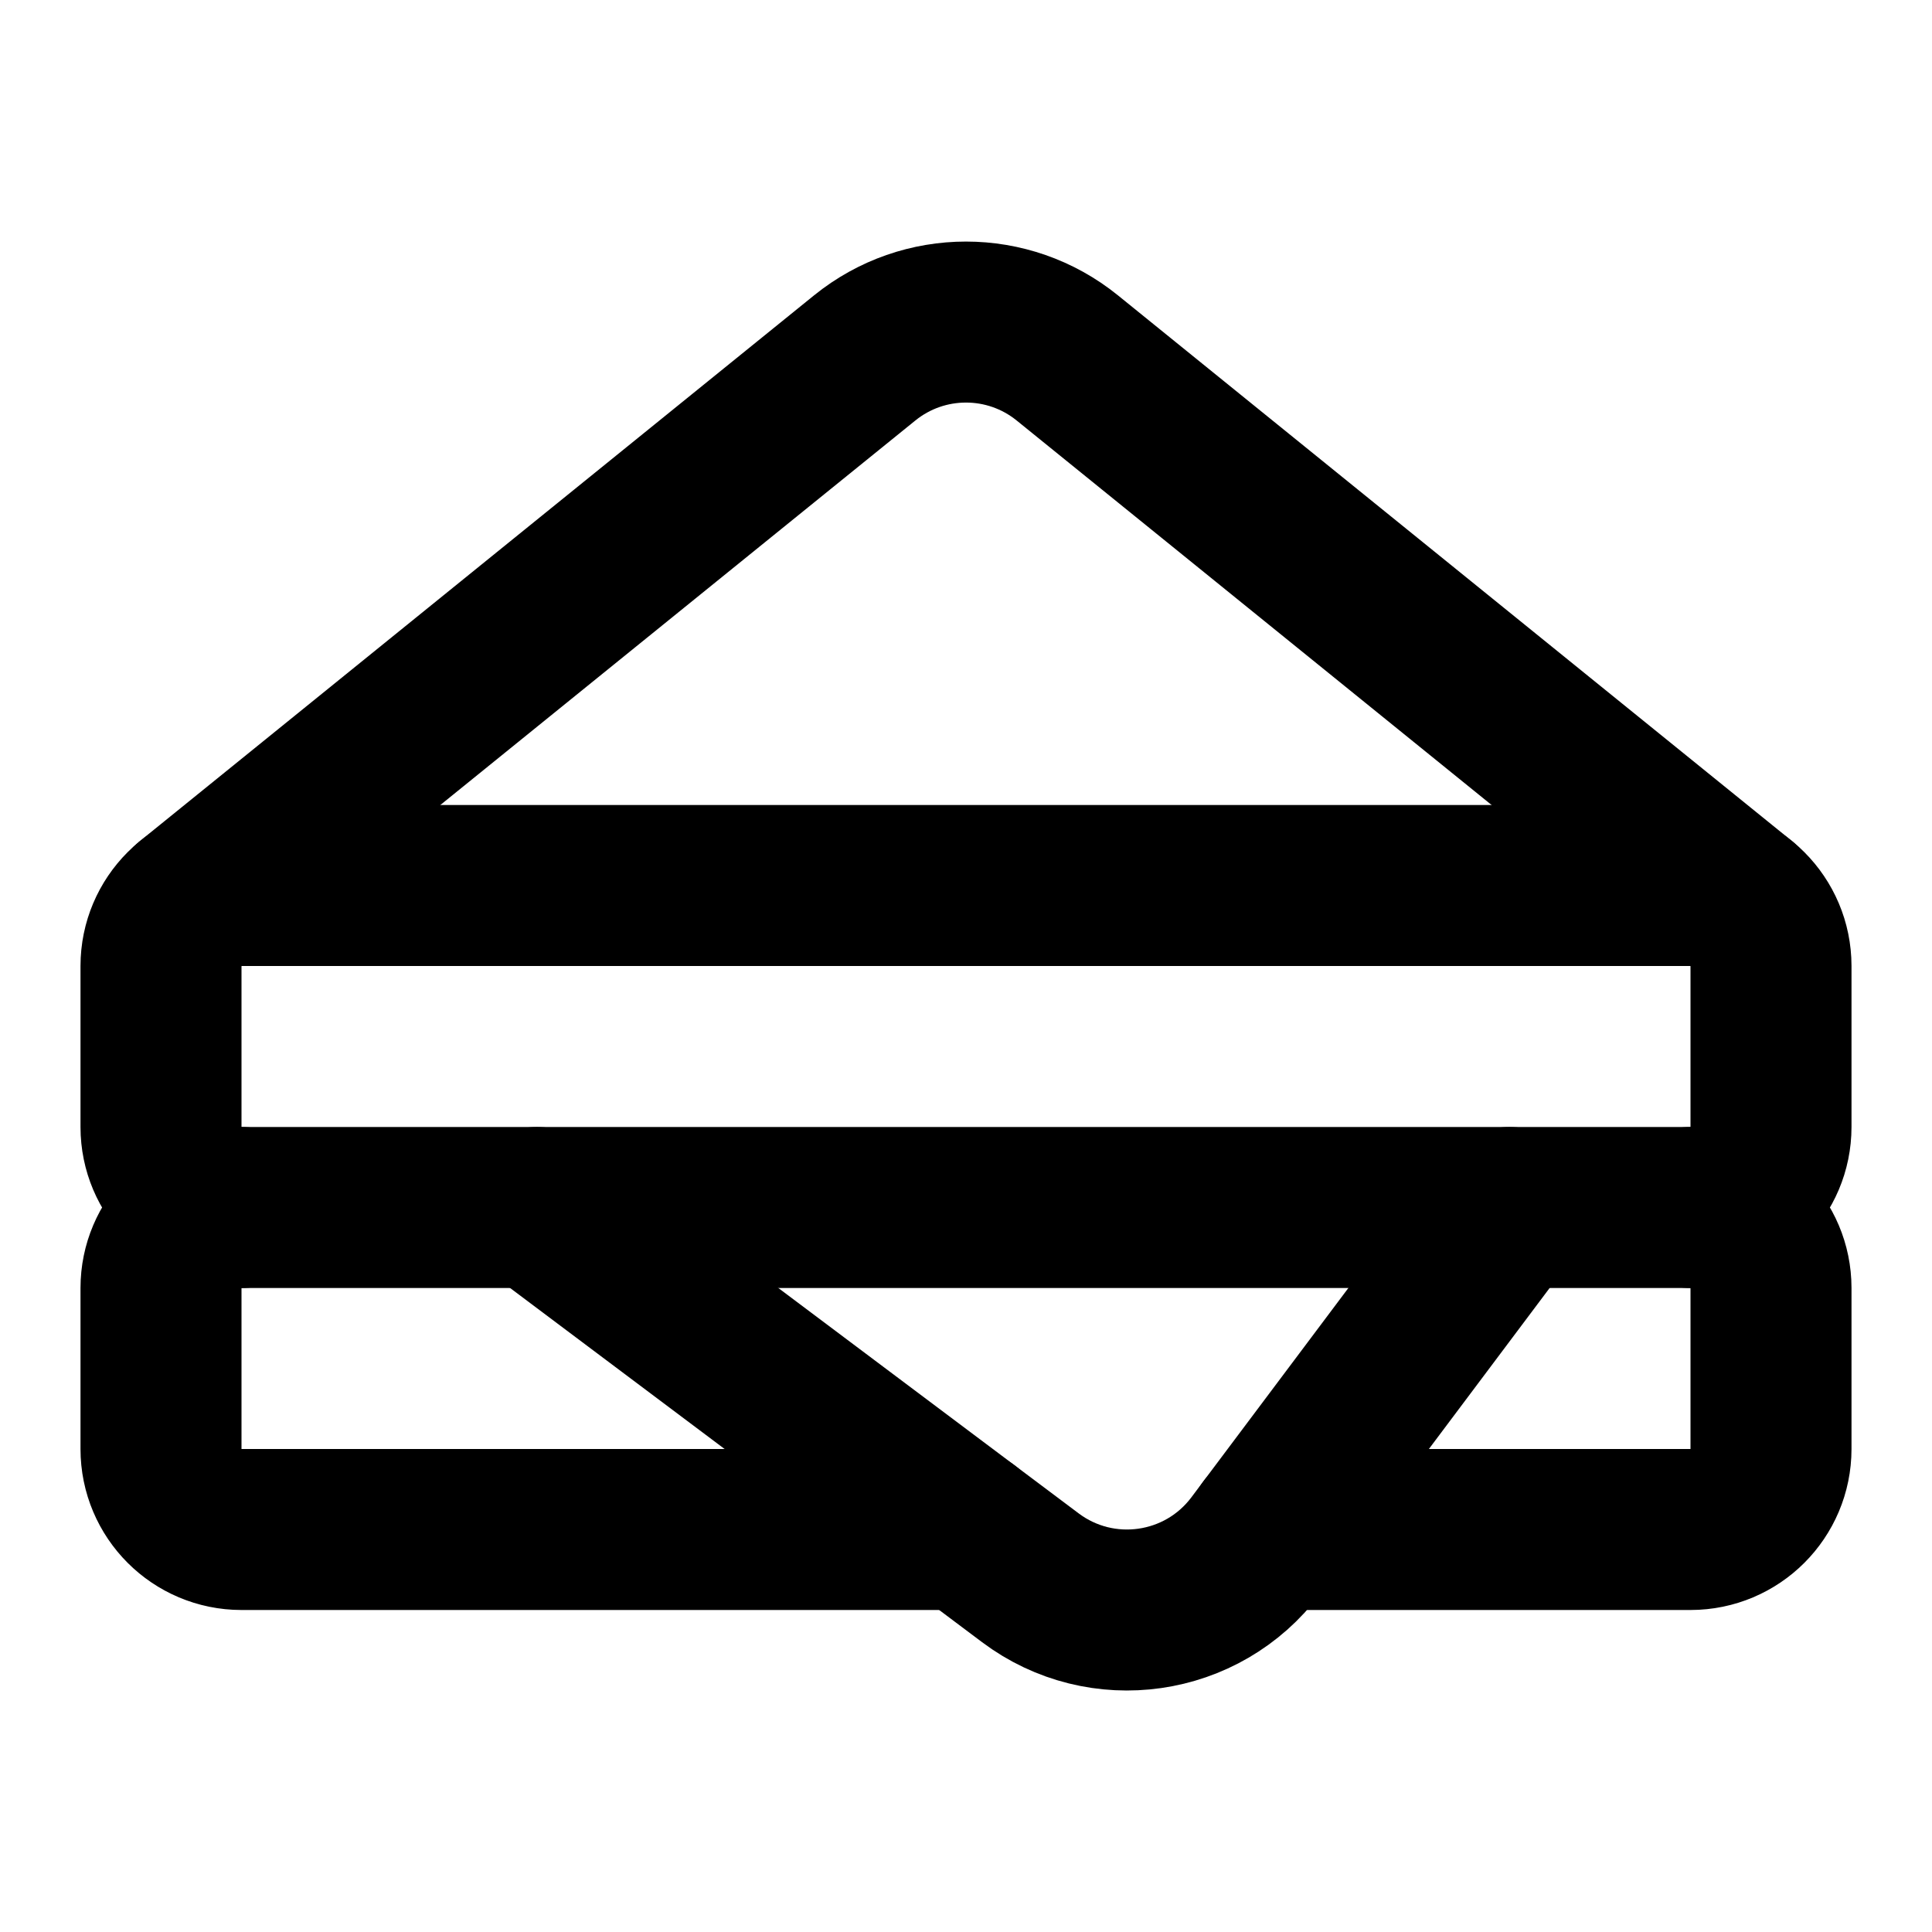
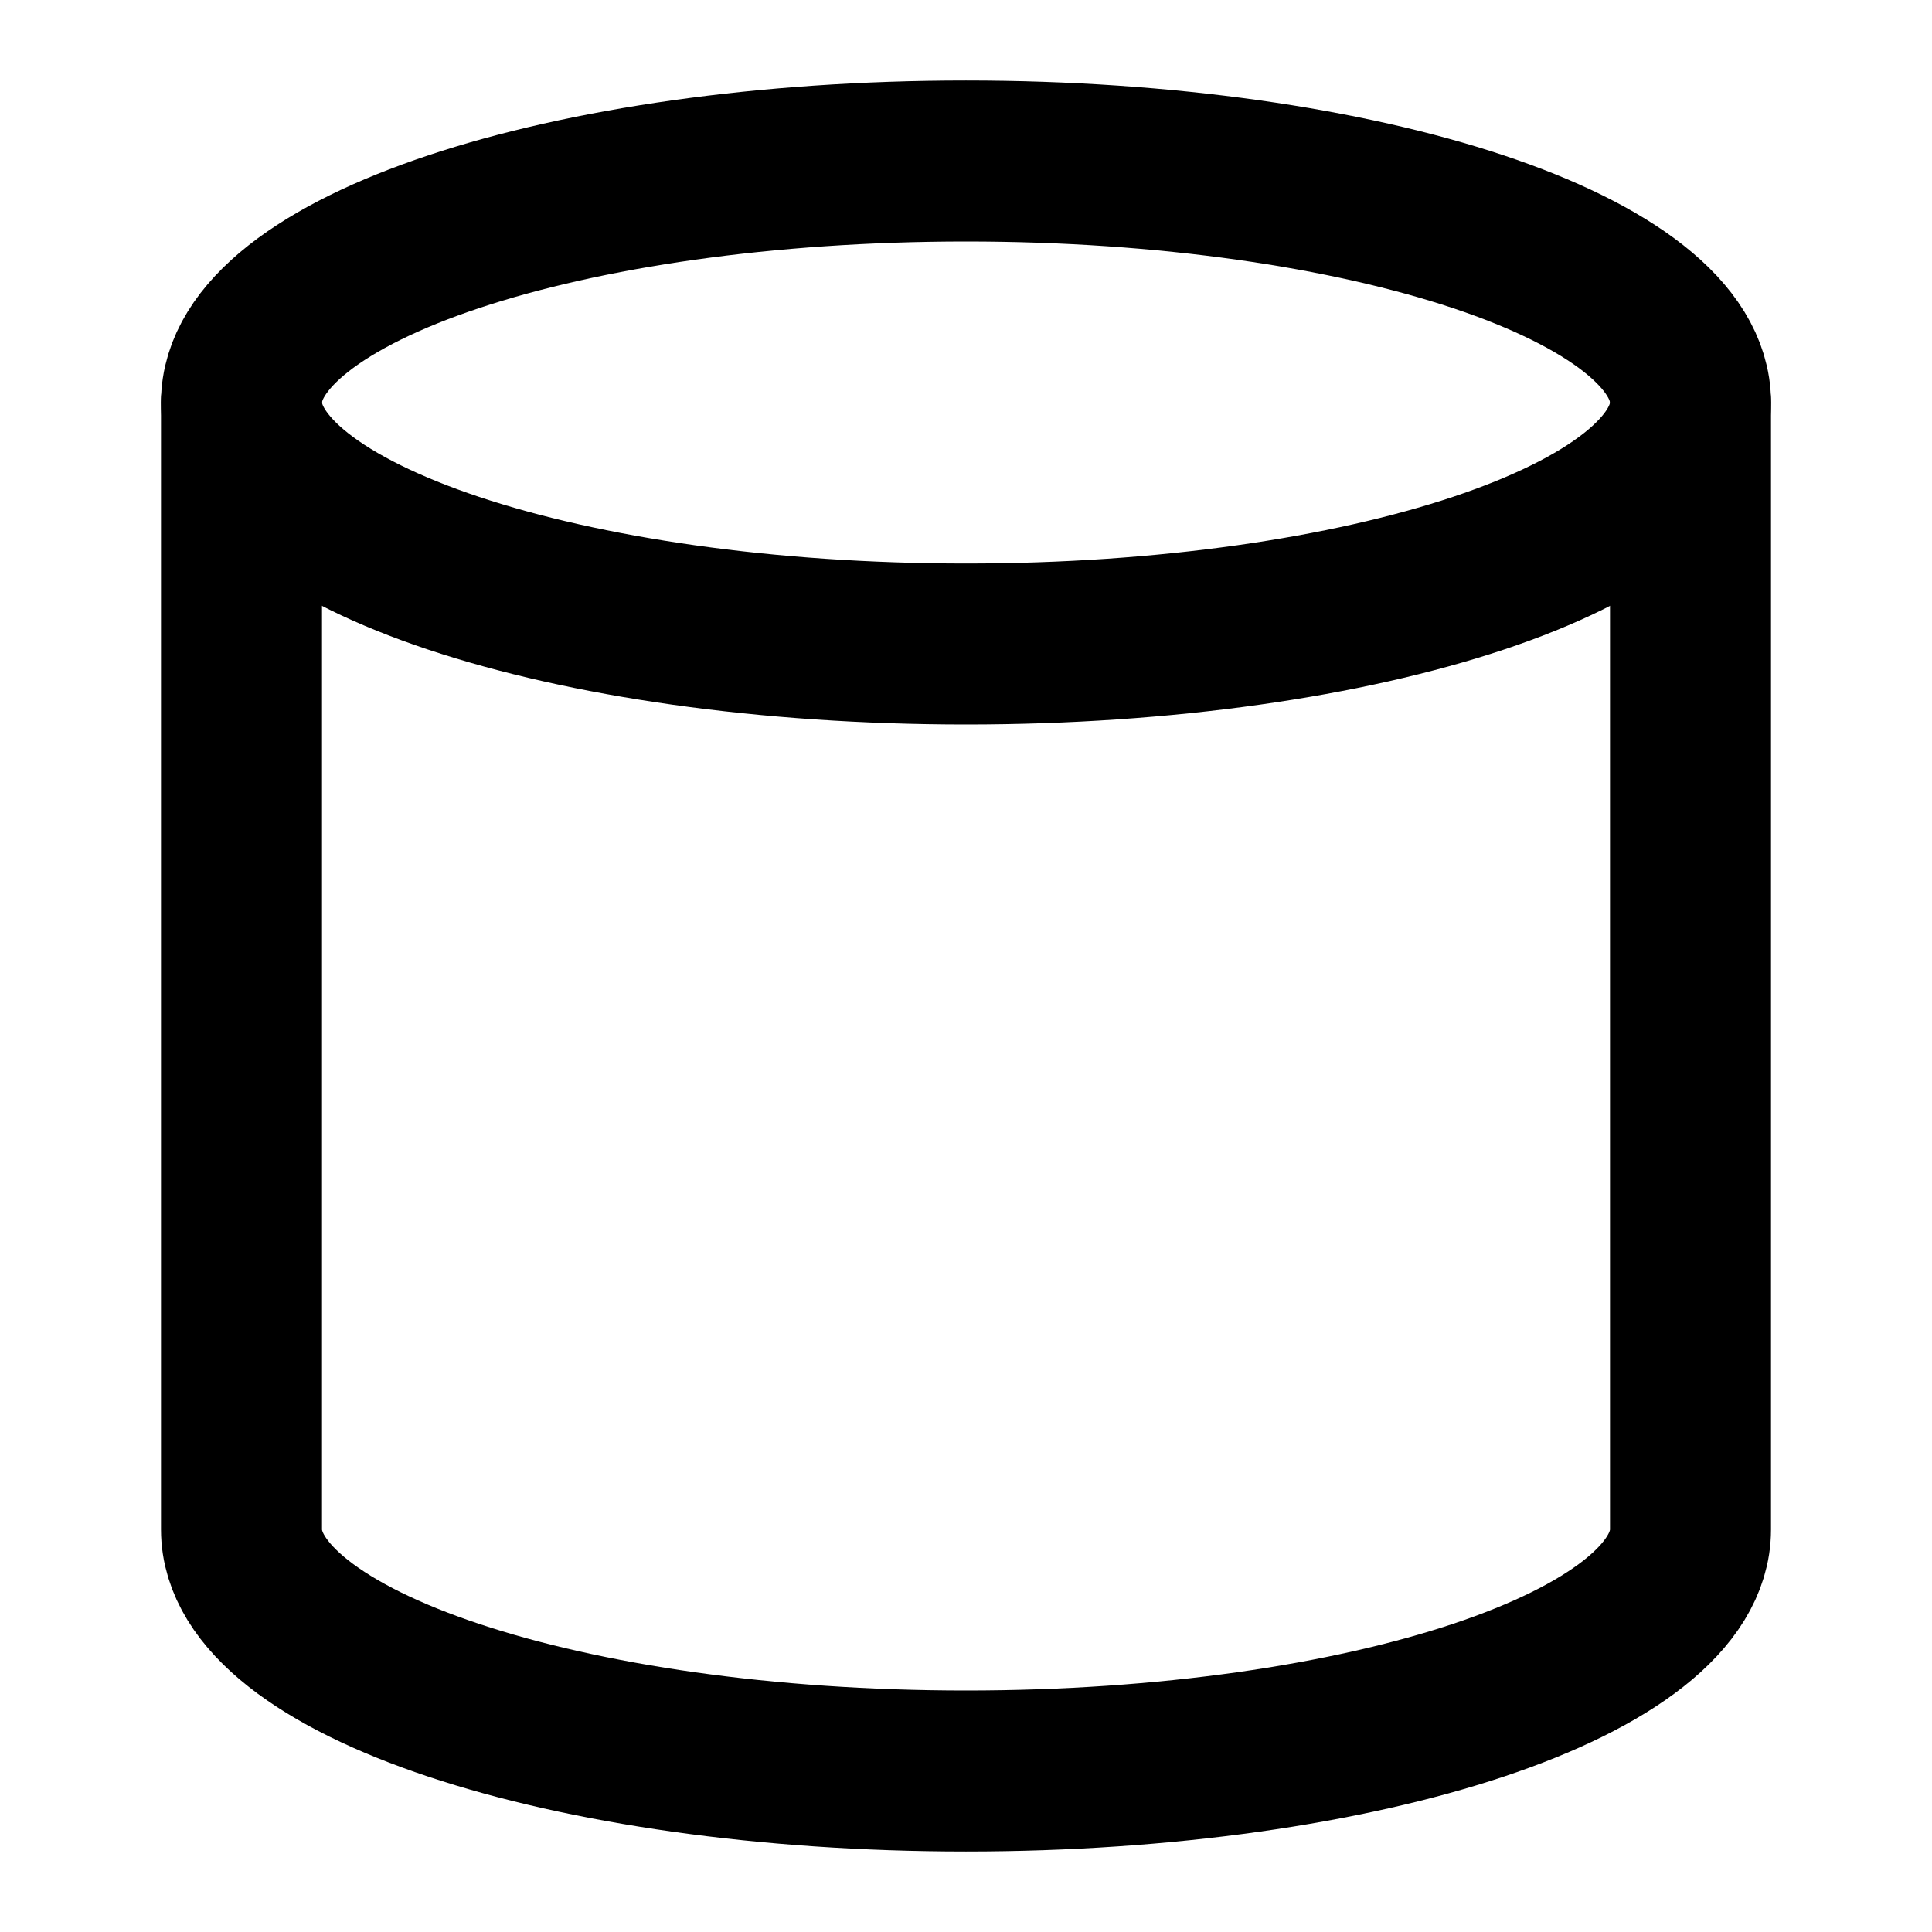
<svg xmlns="http://www.w3.org/2000/svg" viewBox="0 0 24 24" aria-hidden="true" fill="none" stroke="#000" stroke-width="2" stroke-linecap="round" stroke-linejoin="round">
-   <path d="m2.37 11.223 8.372-6.777a2 2 0 0 1 2.516 0l8.371 6.777" />
-   <path d="M21 15a1 1 0 0 1 1 1v2a1 1 0 0 1-1 1h-5.25" />
-   <path d="M3 15a1 1 0 0 0-1 1v2a1 1 0 0 0 1 1h9" />
-   <path d="m6.67 15 6.13 4.6a2 2 0 0 0 2.8-.4l3.15-4.2" />
-   <rect width="20" height="4" x="2" y="11" rx="1" />
+   <ellipse cx="12" cy="5" rx="9" ry="3" />
+   <path d="M3 5v14a9 3 0 0 0 18 0V5" />
</svg>
